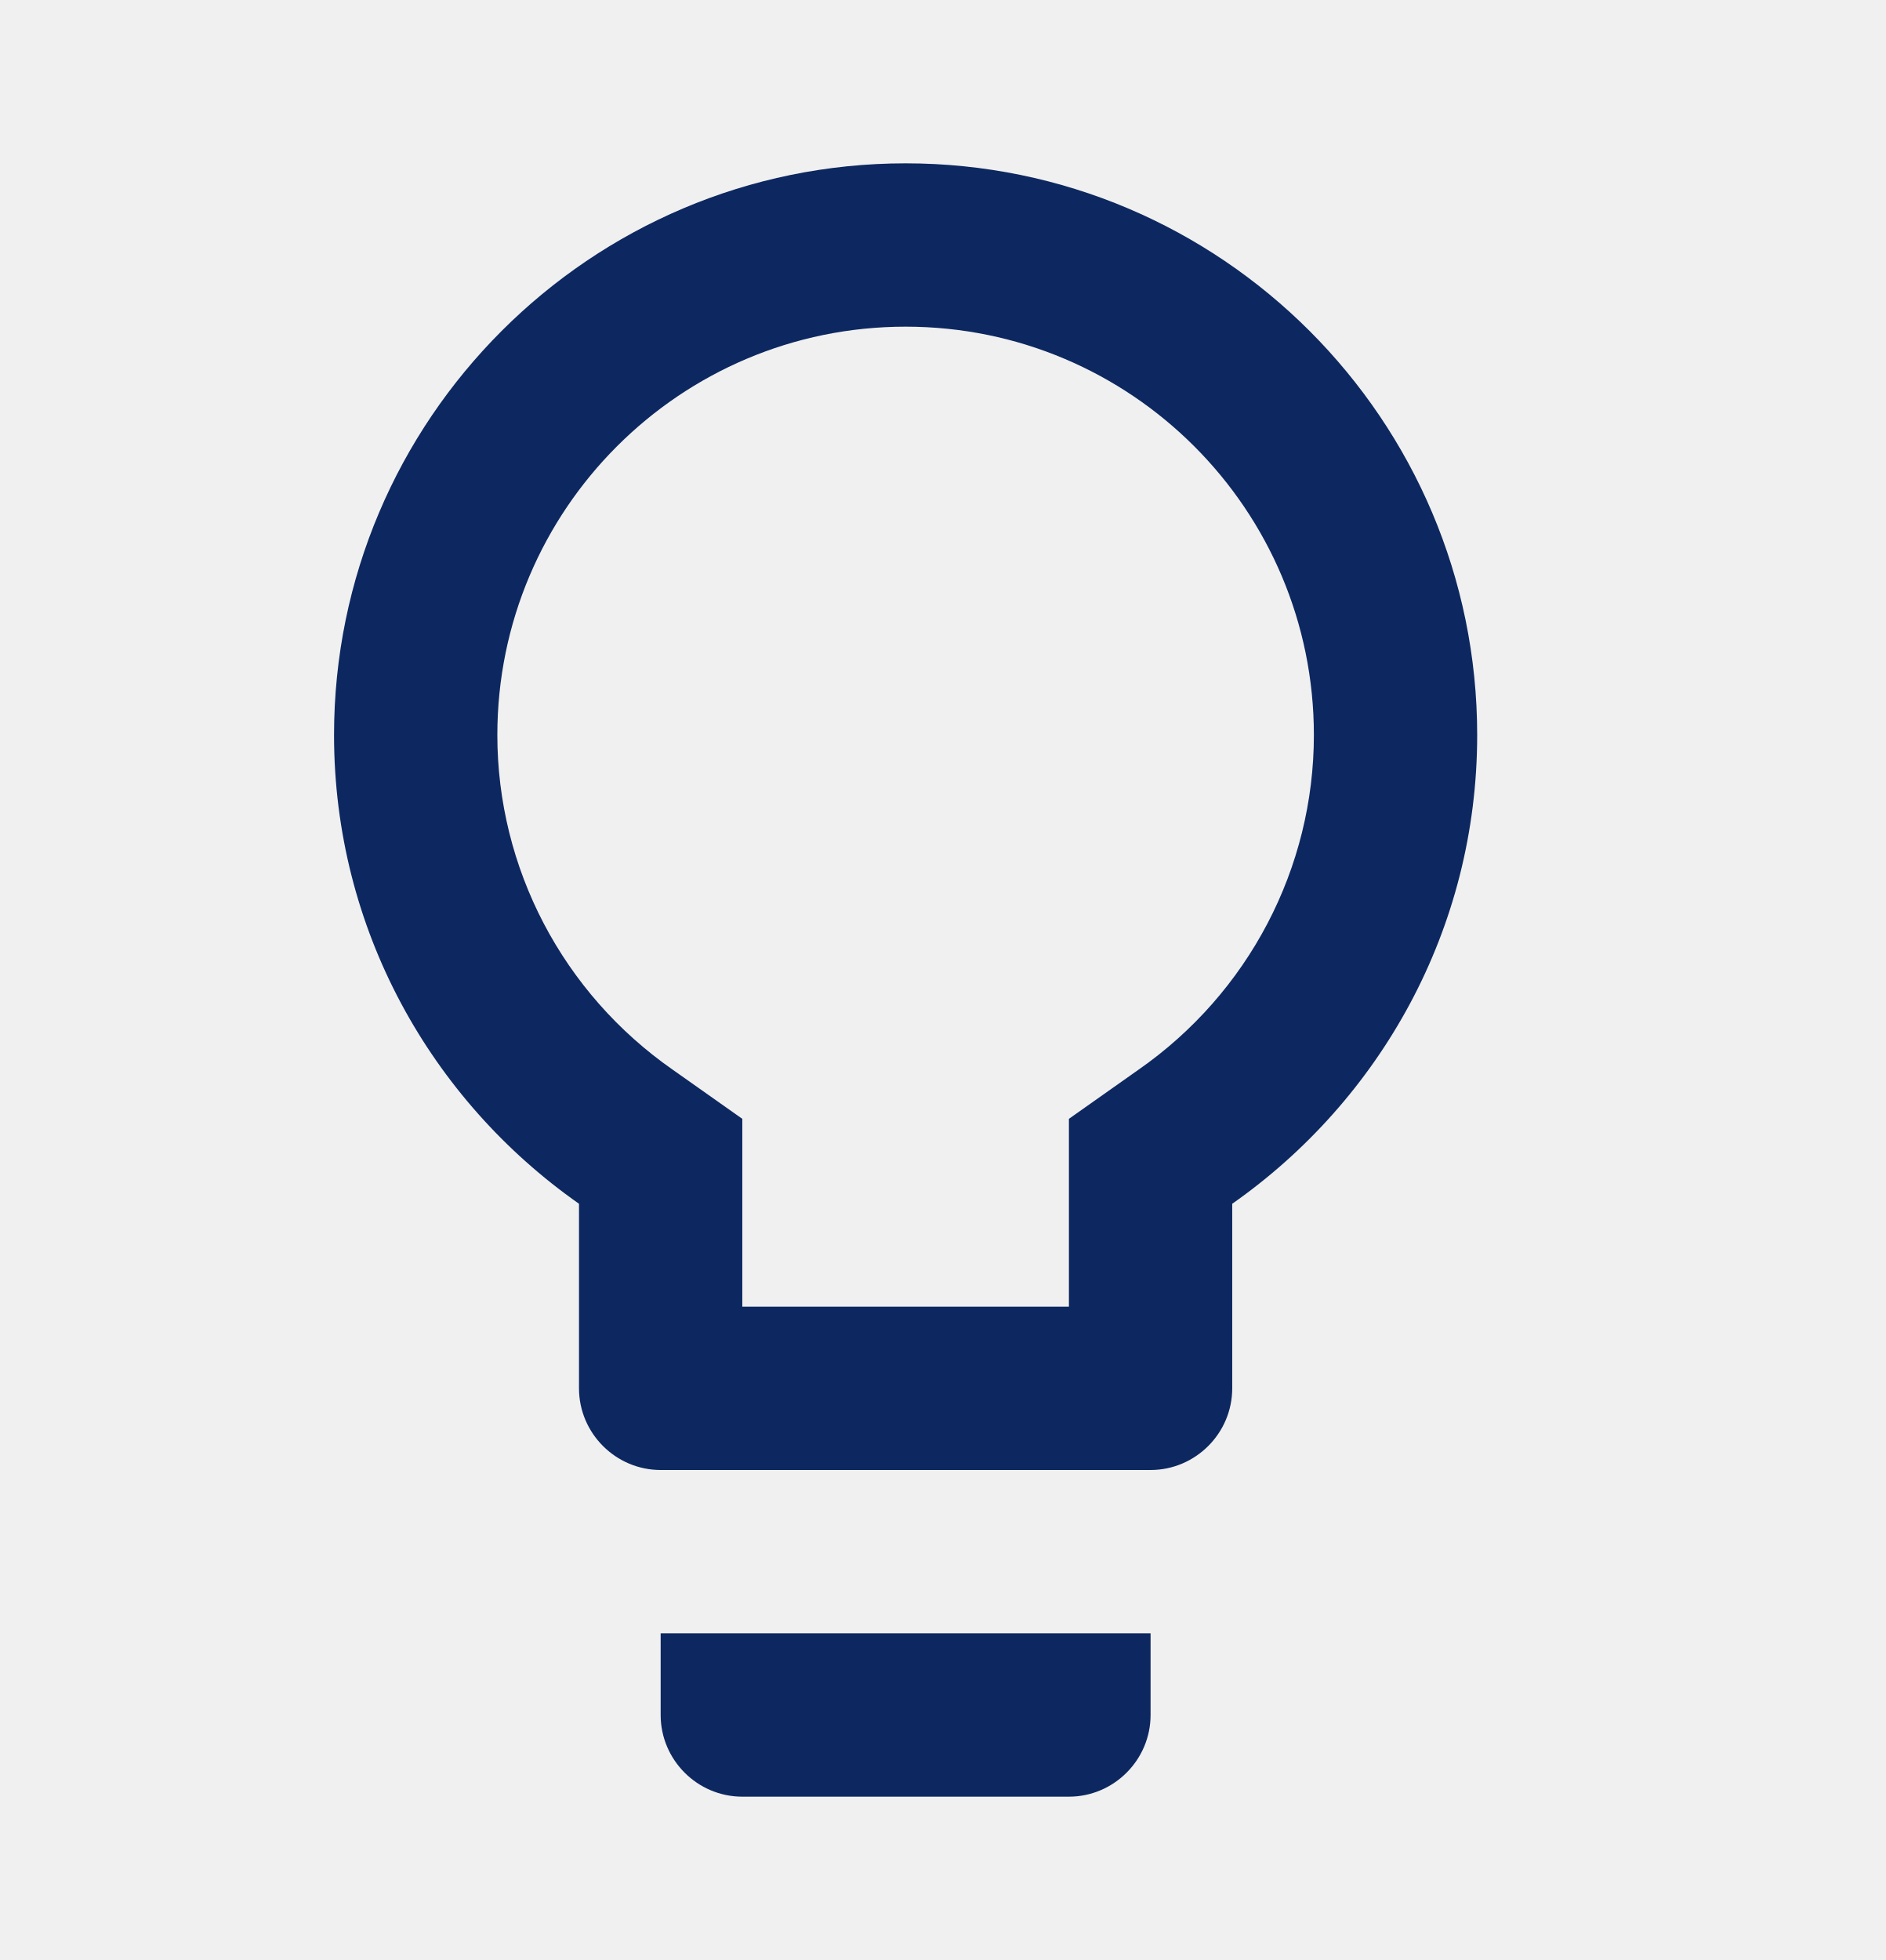
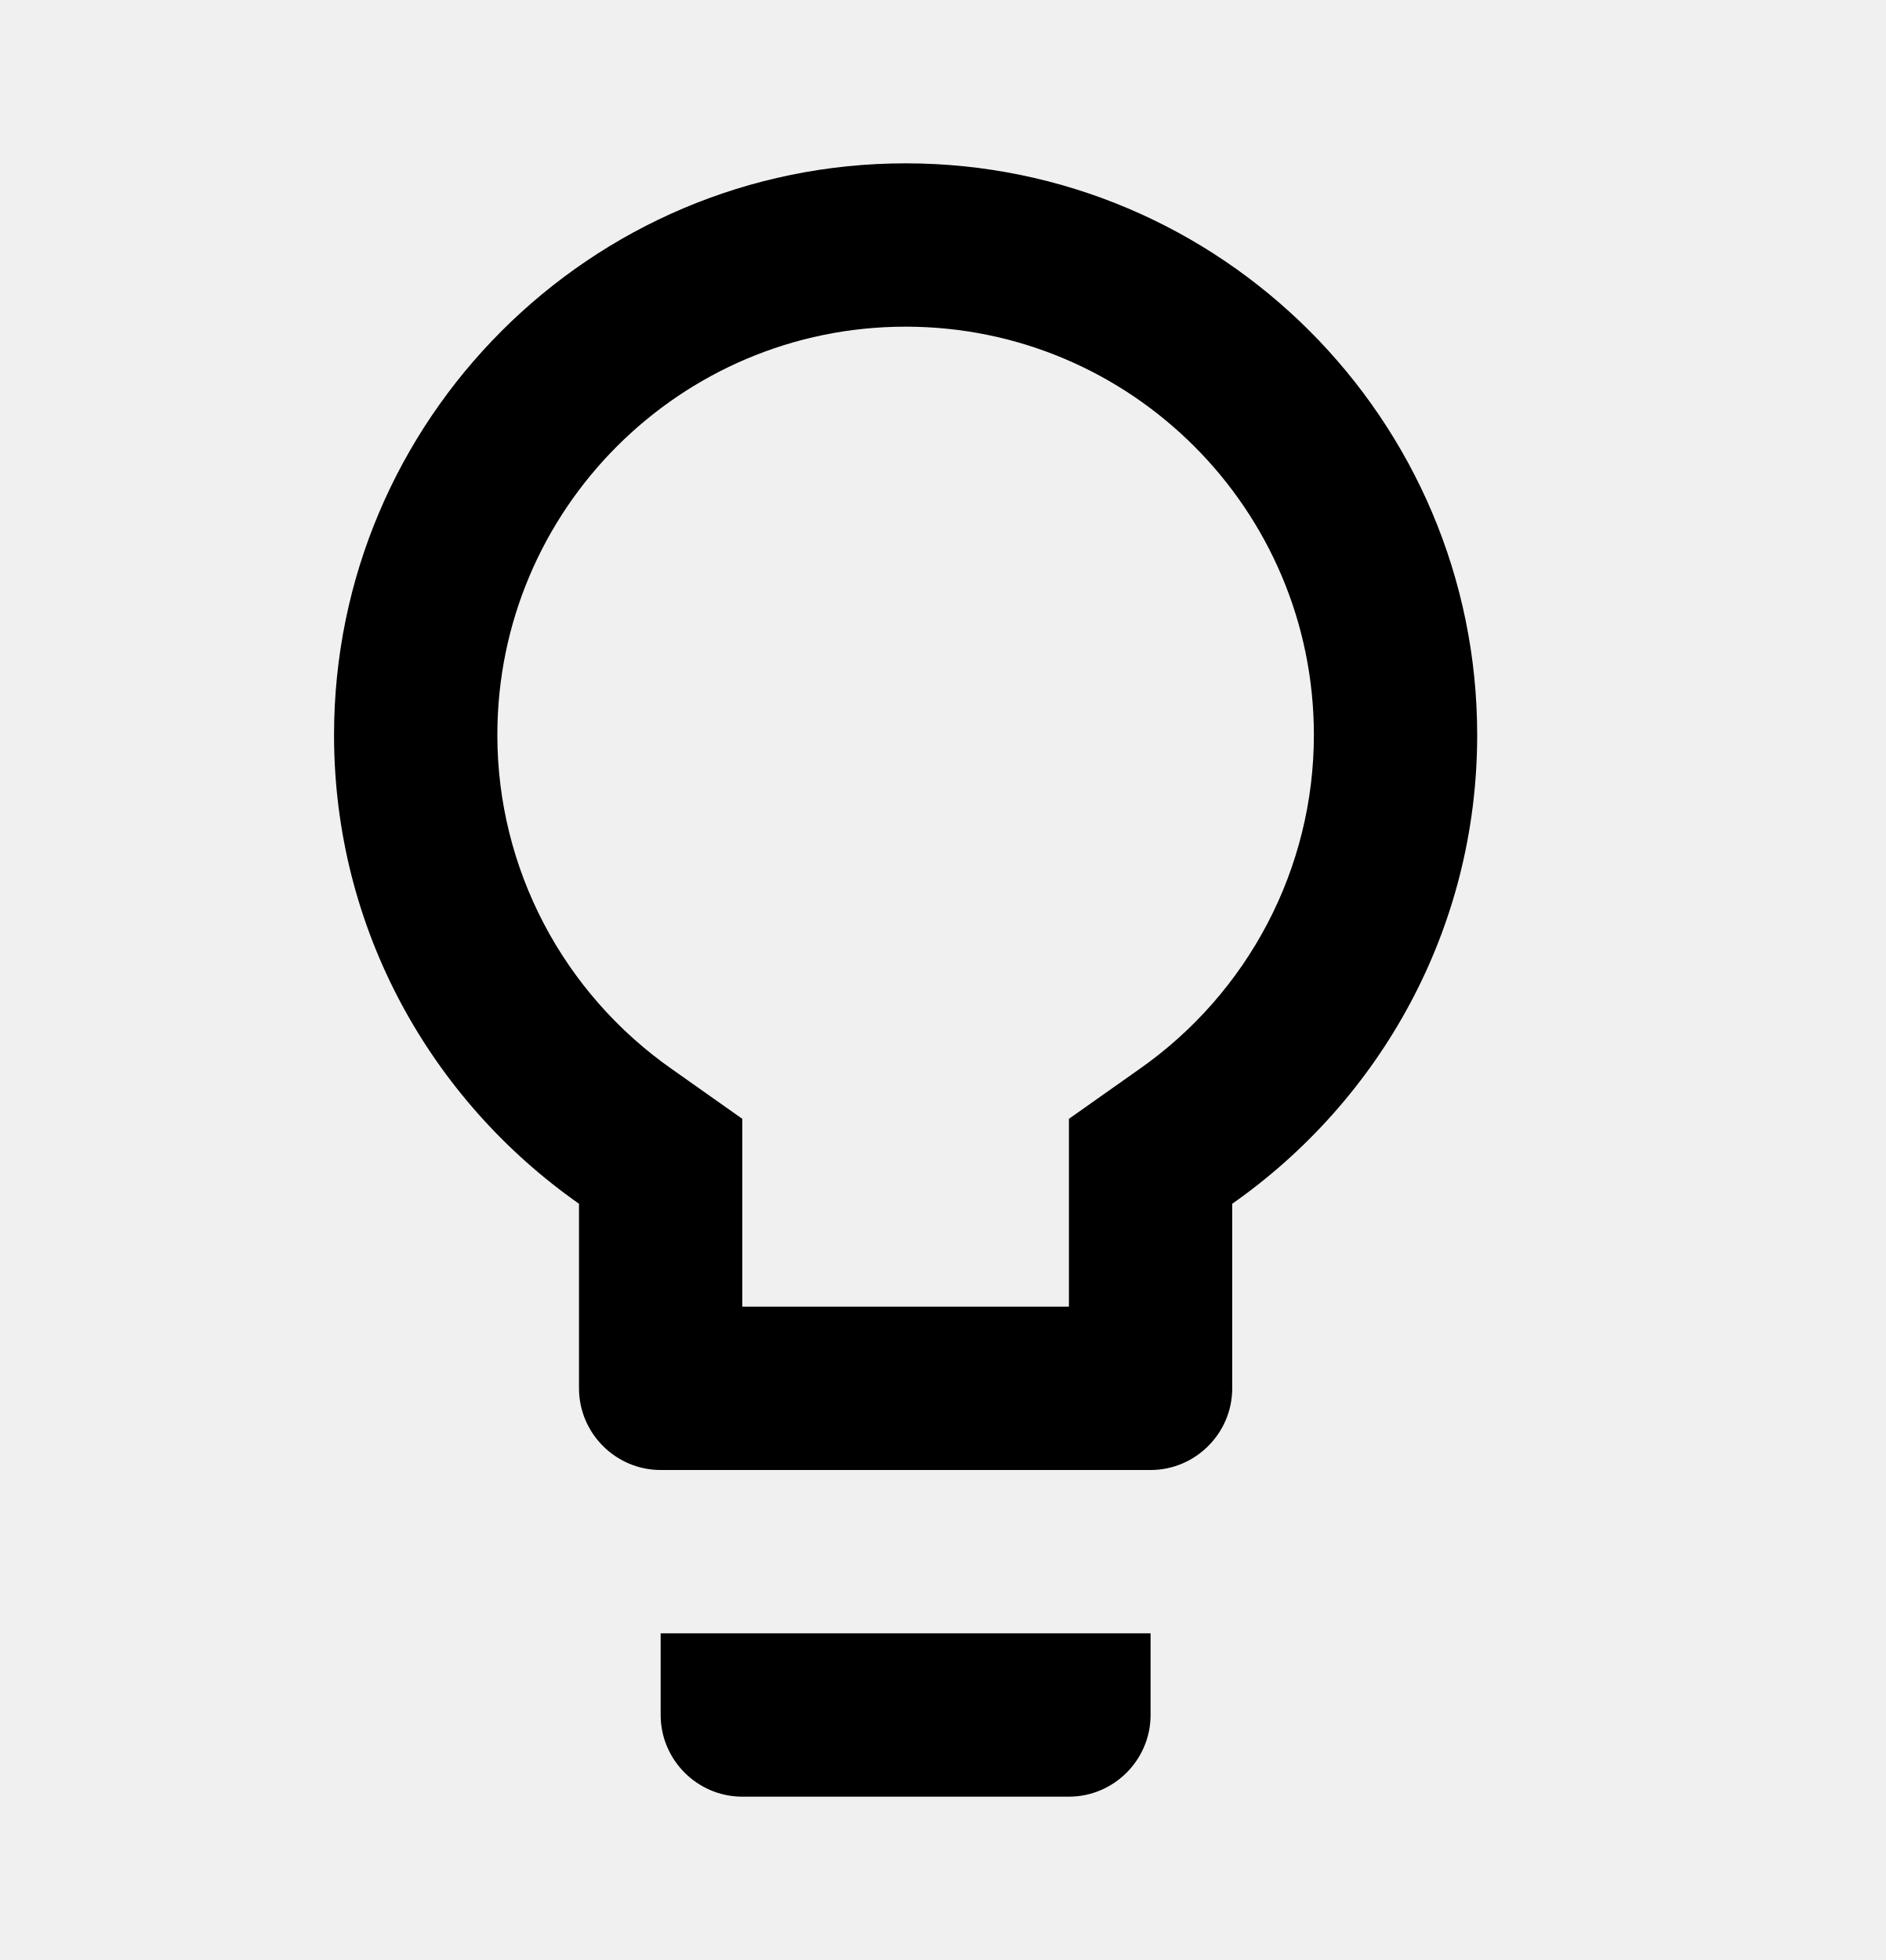
<svg xmlns="http://www.w3.org/2000/svg" width="508" height="528" viewBox="0 0 508 528" fill="none">
  <mask id="mask0_50_216" style="mask-type:alpha" maskUnits="userSpaceOnUse" x="90" y="44" width="308" height="440">
    <path fill-rule="evenodd" clip-rule="evenodd" d="M244 44C159.08 44 90 113.08 90 198C90 250.36 116.18 296.34 156 324.28V374C156 386.1 165.9 396 178 396H310C322.1 396 332 386.1 332 374V324.28C371.82 296.34 398 250.36 398 198C398 113.08 328.92 44 244 44ZM178 462C178 474.1 187.9 484 200 484H288C300.1 484 310 474.1 310 462V440H178V462ZM288 301.4L306.7 288.2C336.4 267.52 354 233.86 354 198C354 137.28 304.72 88 244 88C183.28 88 134 137.28 134 198C134 233.86 151.6 267.52 181.3 288.2L200 301.4V352H288V301.4Z" fill="white" />
  </mask>
  <g mask="url(#mask0_50_216)">
-     <rect x="-20" width="528" height="528" fill="#0D2860" />
+     <rect x="-20" width="528" height="528" fill="currentColor" />
  </g>
</svg>
